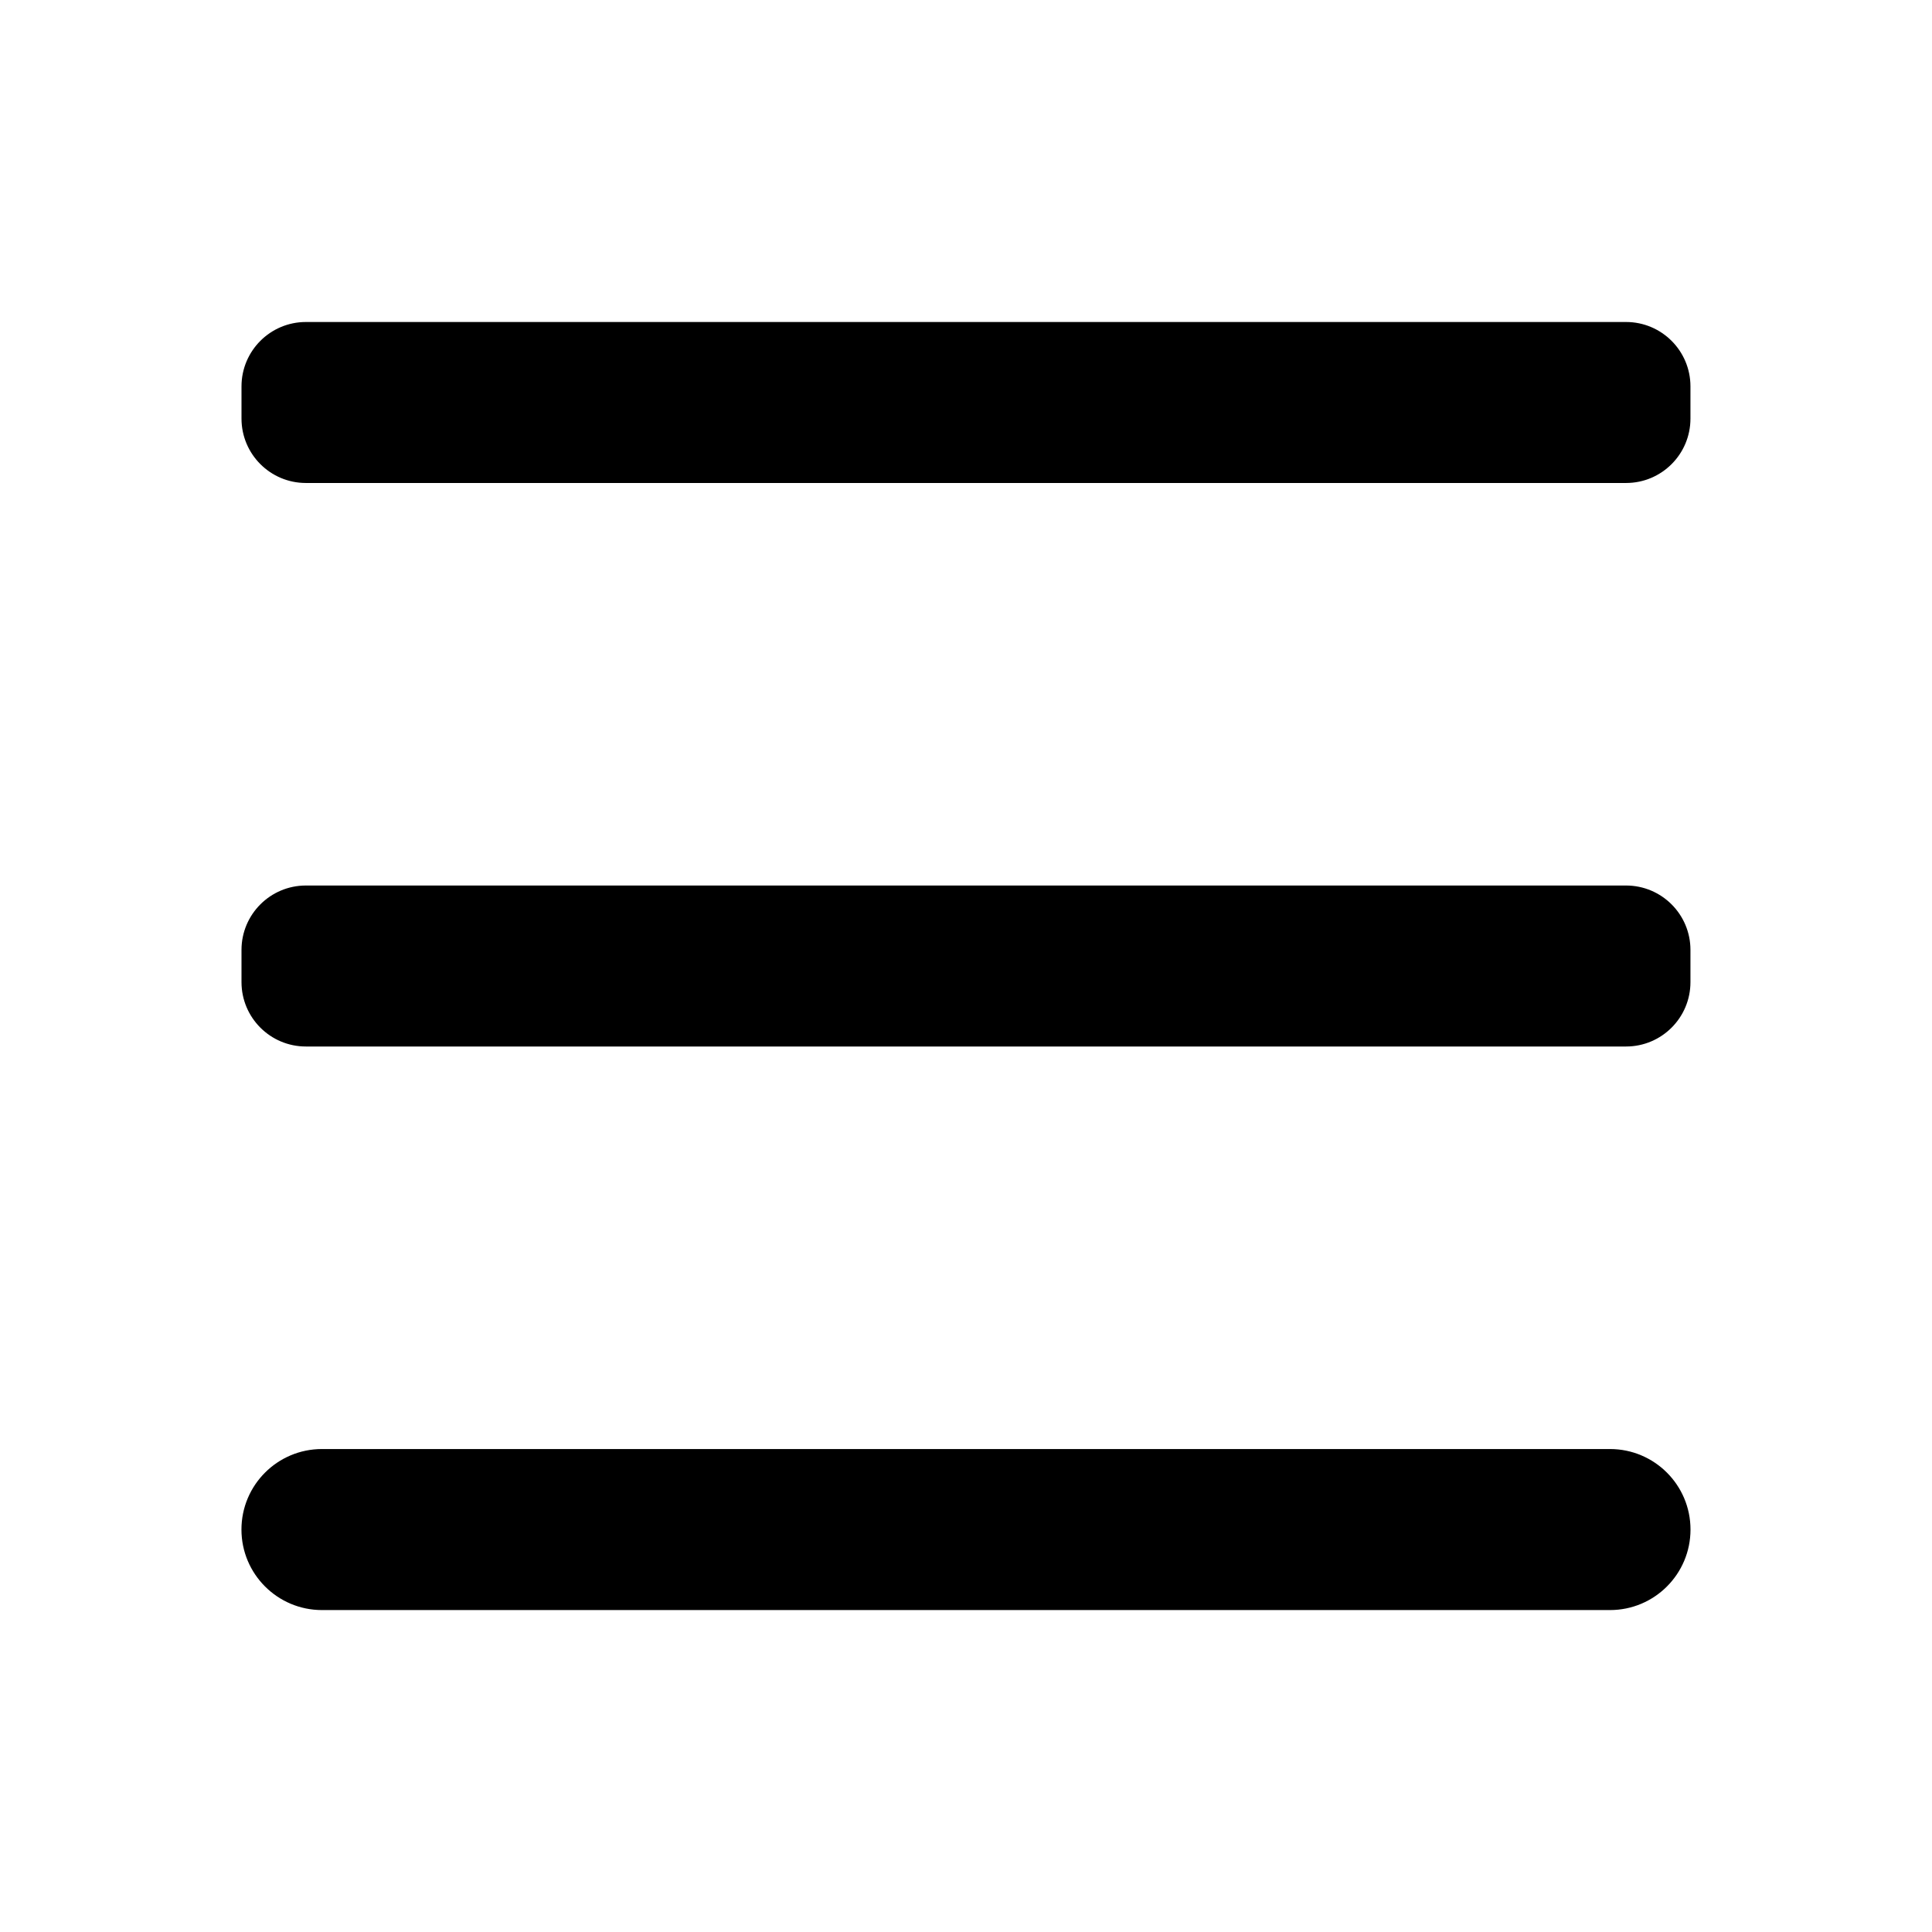
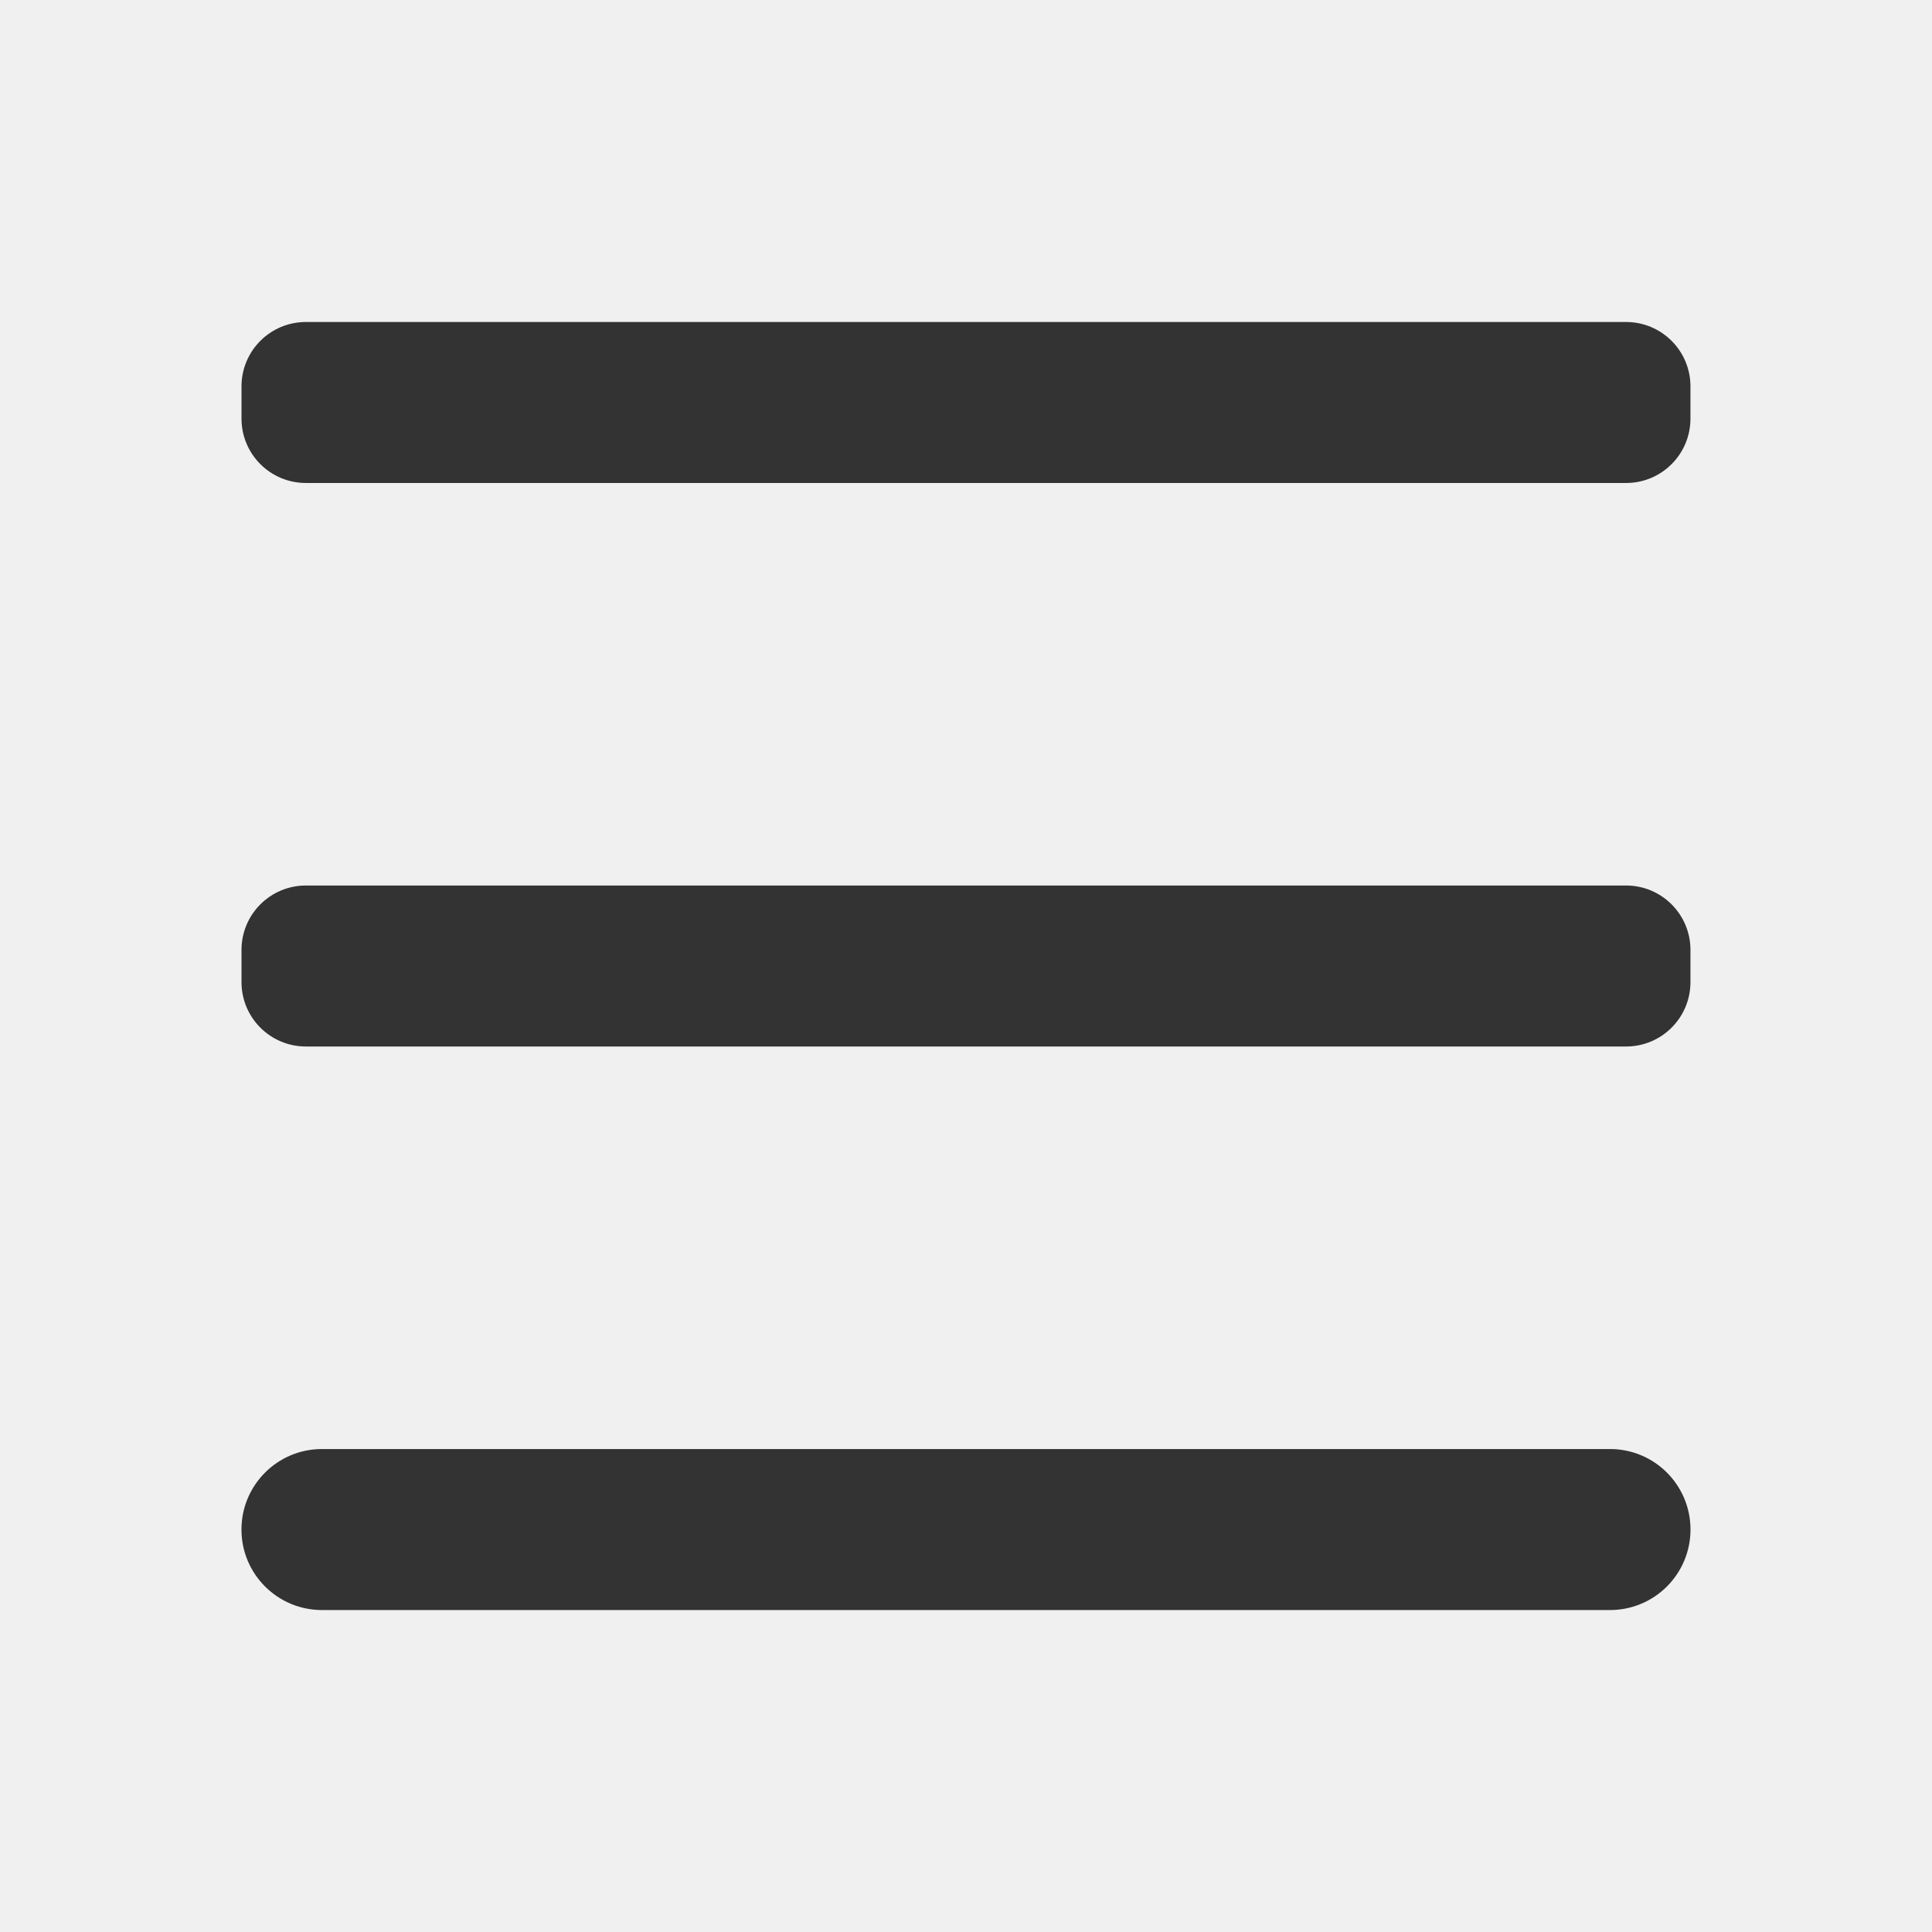
- <svg xmlns="http://www.w3.org/2000/svg" height="40" viewBox="0 0 40 40" width="40">
+ <svg xmlns="http://www.w3.org/2000/svg" height="46" viewBox="0 0 46 46" width="46">
  <g fill="none" fill-rule="evenodd">
-     <path d="m0 0h40v40h-40z" fill="#fff" />
-     <path d="m1.333 0h27.333c.736 0 1.333.597 1.333 1.333v.667c0 .736-.597 1.333-1.333 1.333h-27.333c-.736 0-1.333-.597-1.333-1.333v-.667c0-.736.597-1.333 1.333-1.333zm0 11.667h27.333c.736 0 1.333.597 1.333 1.333v.667c0 .736-.597 1.333-1.333 1.333h-27.333c-.736 0-1.333-.597-1.333-1.333v-.667c0-.736.597-1.333 1.333-1.333zm.333 11.667h26.667c.92 0 1.667.746 1.667 1.667s-.746 1.667-1.667 1.667h-26.667c-.92 0-1.667-.746-1.667-1.667s.746-1.667 1.667-1.667z" fill="#000" fill-rule="nonzero" transform="translate(5 6.666667)" />
+     <path d="m0 0h46v46h-46z" />
+     <path d="m1.533 0h31.433c.847 0 1.533.686 1.533 1.533v.767c0 .847-.686 1.533-1.533 1.533h-31.433c-.847 0-1.533-.686-1.533-1.533v-.767c0-.847.686-1.533 1.533-1.533zm0 13.417h31.433c.847 0 1.533.686 1.533 1.533v.767c0 .847-.686 1.533-1.533 1.533h-31.433c-.847 0-1.533-.686-1.533-1.533v-.767c0-.847.686-1.533 1.533-1.533zm.383 13.417h30.667c1.059 0 1.917.858 1.917 1.917s-.858 1.917-1.917 1.917h-30.667c-1.059 0-1.917-.858-1.917-1.917s.858-1.917 1.917-1.917z" fill="#333" fill-rule="nonzero" transform="translate(5.75 7.666667)" />
  </g>
</svg>
